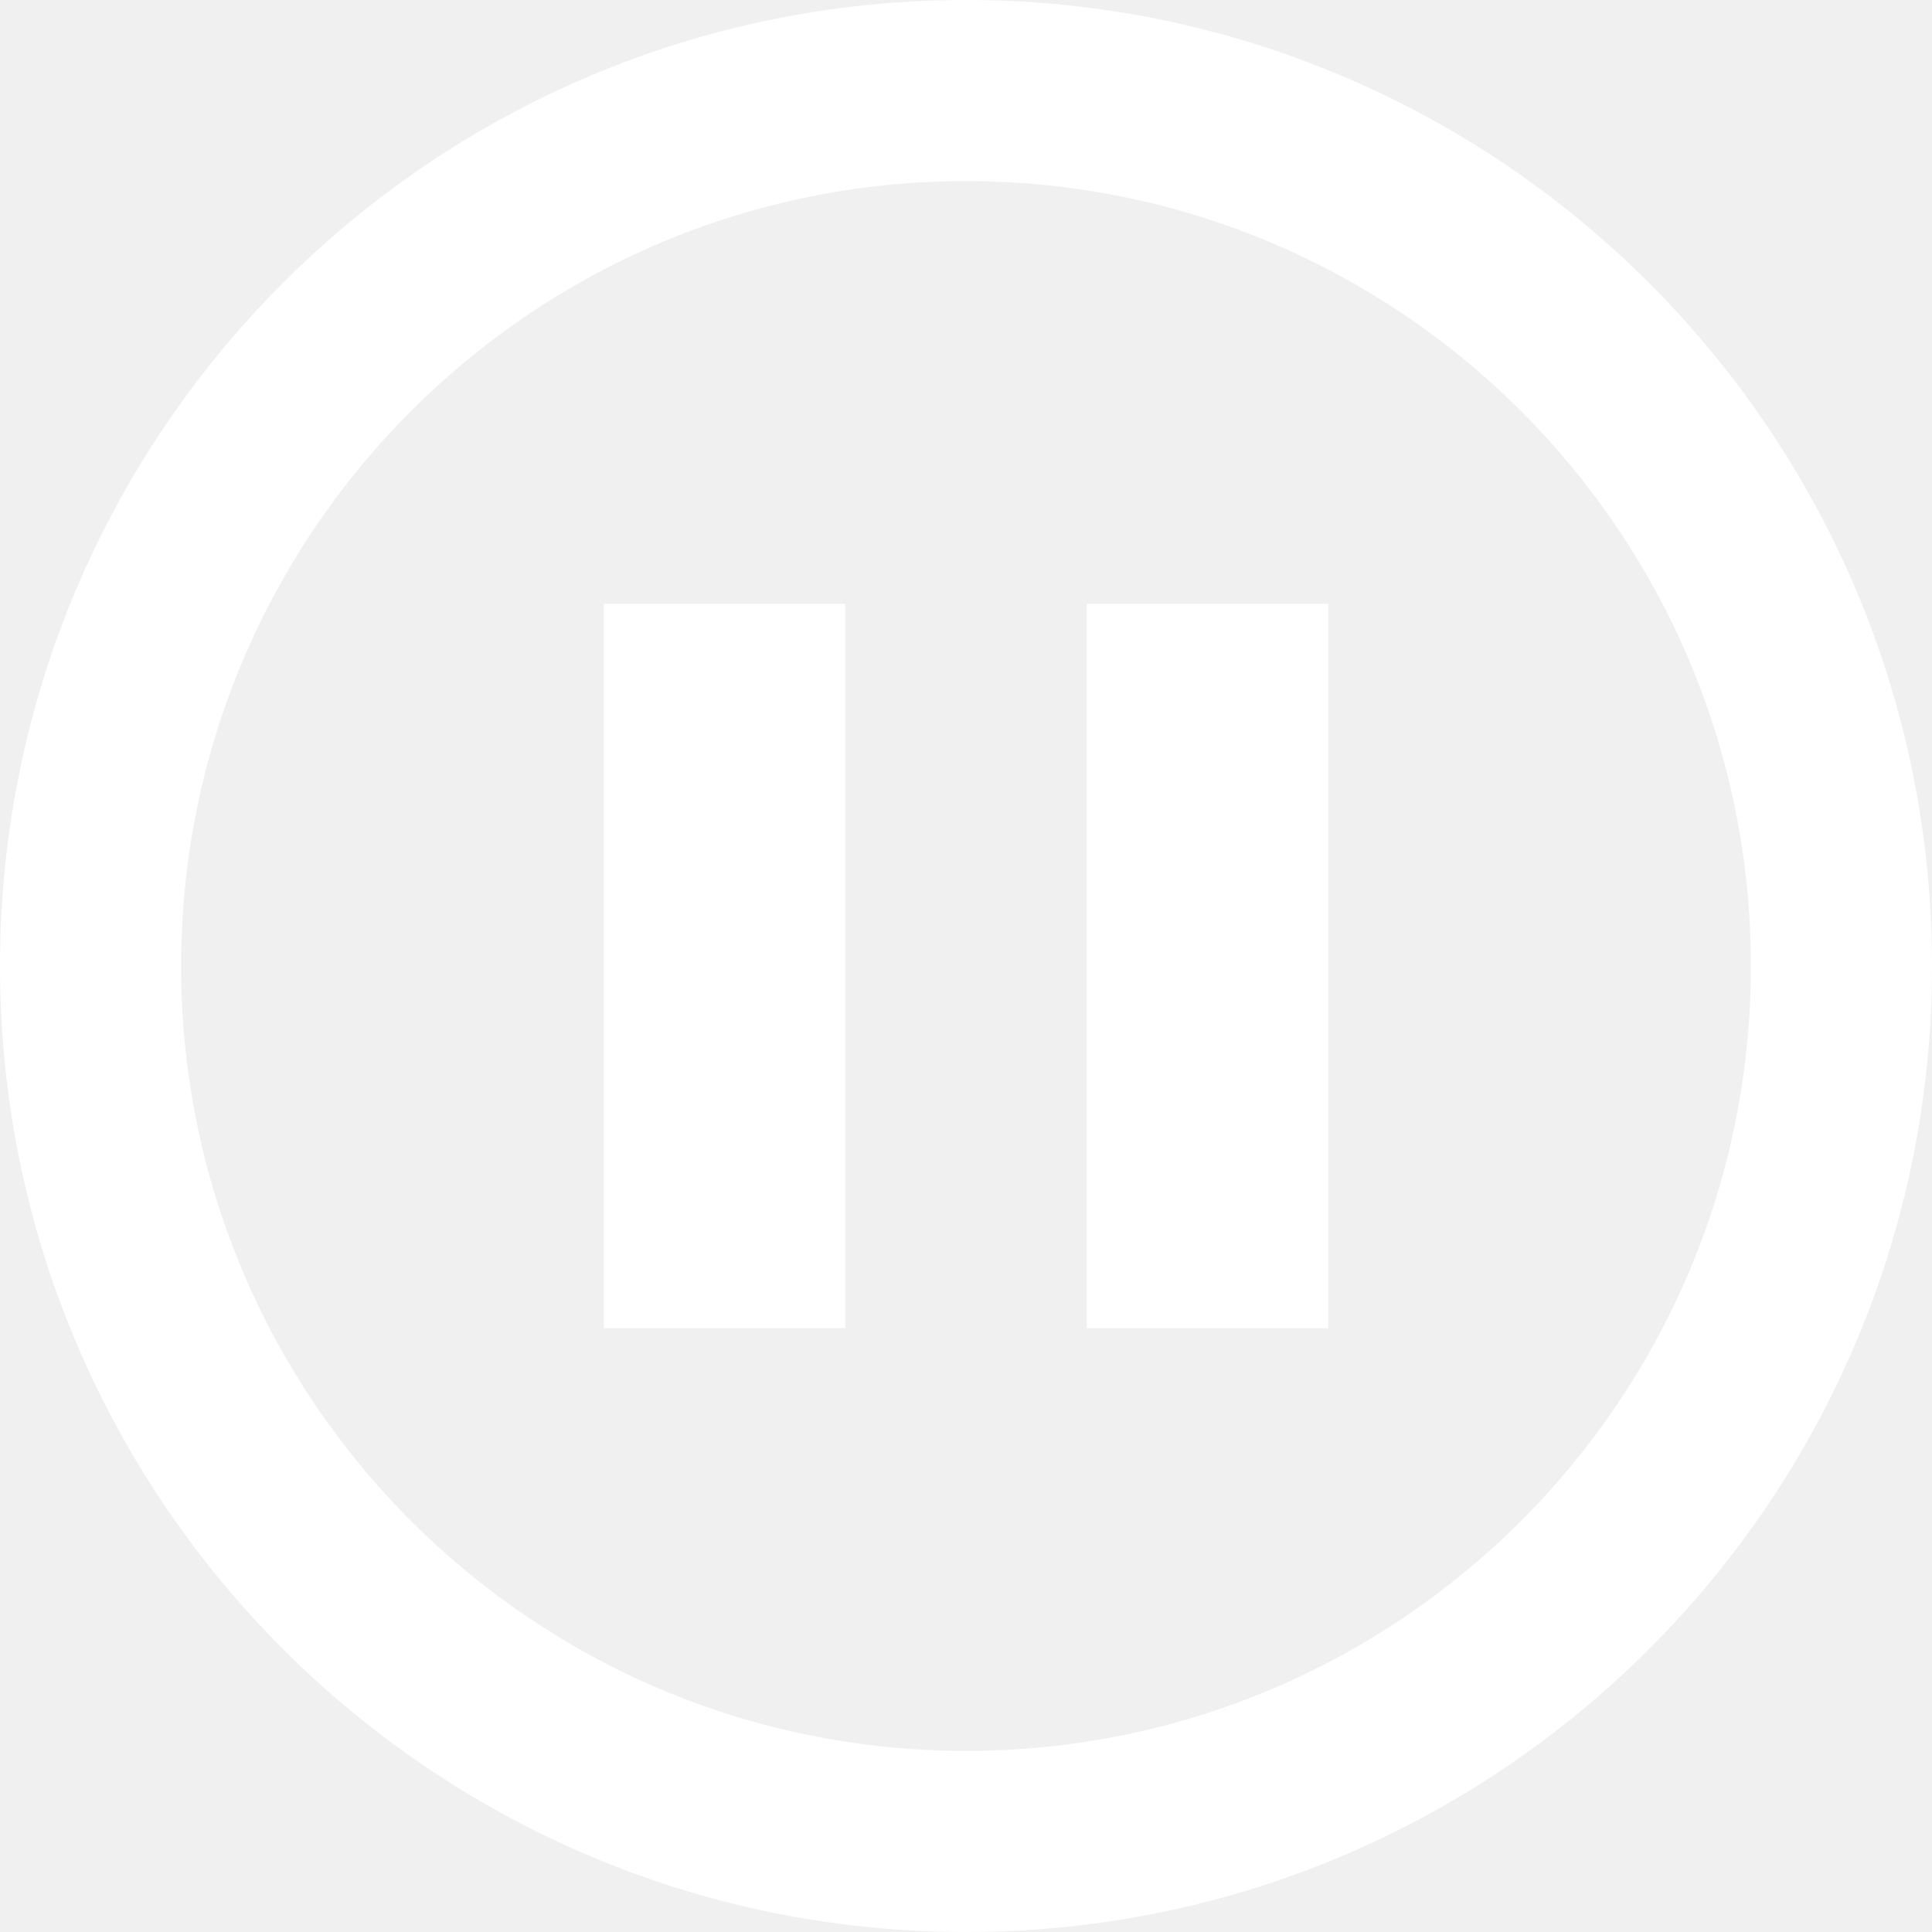
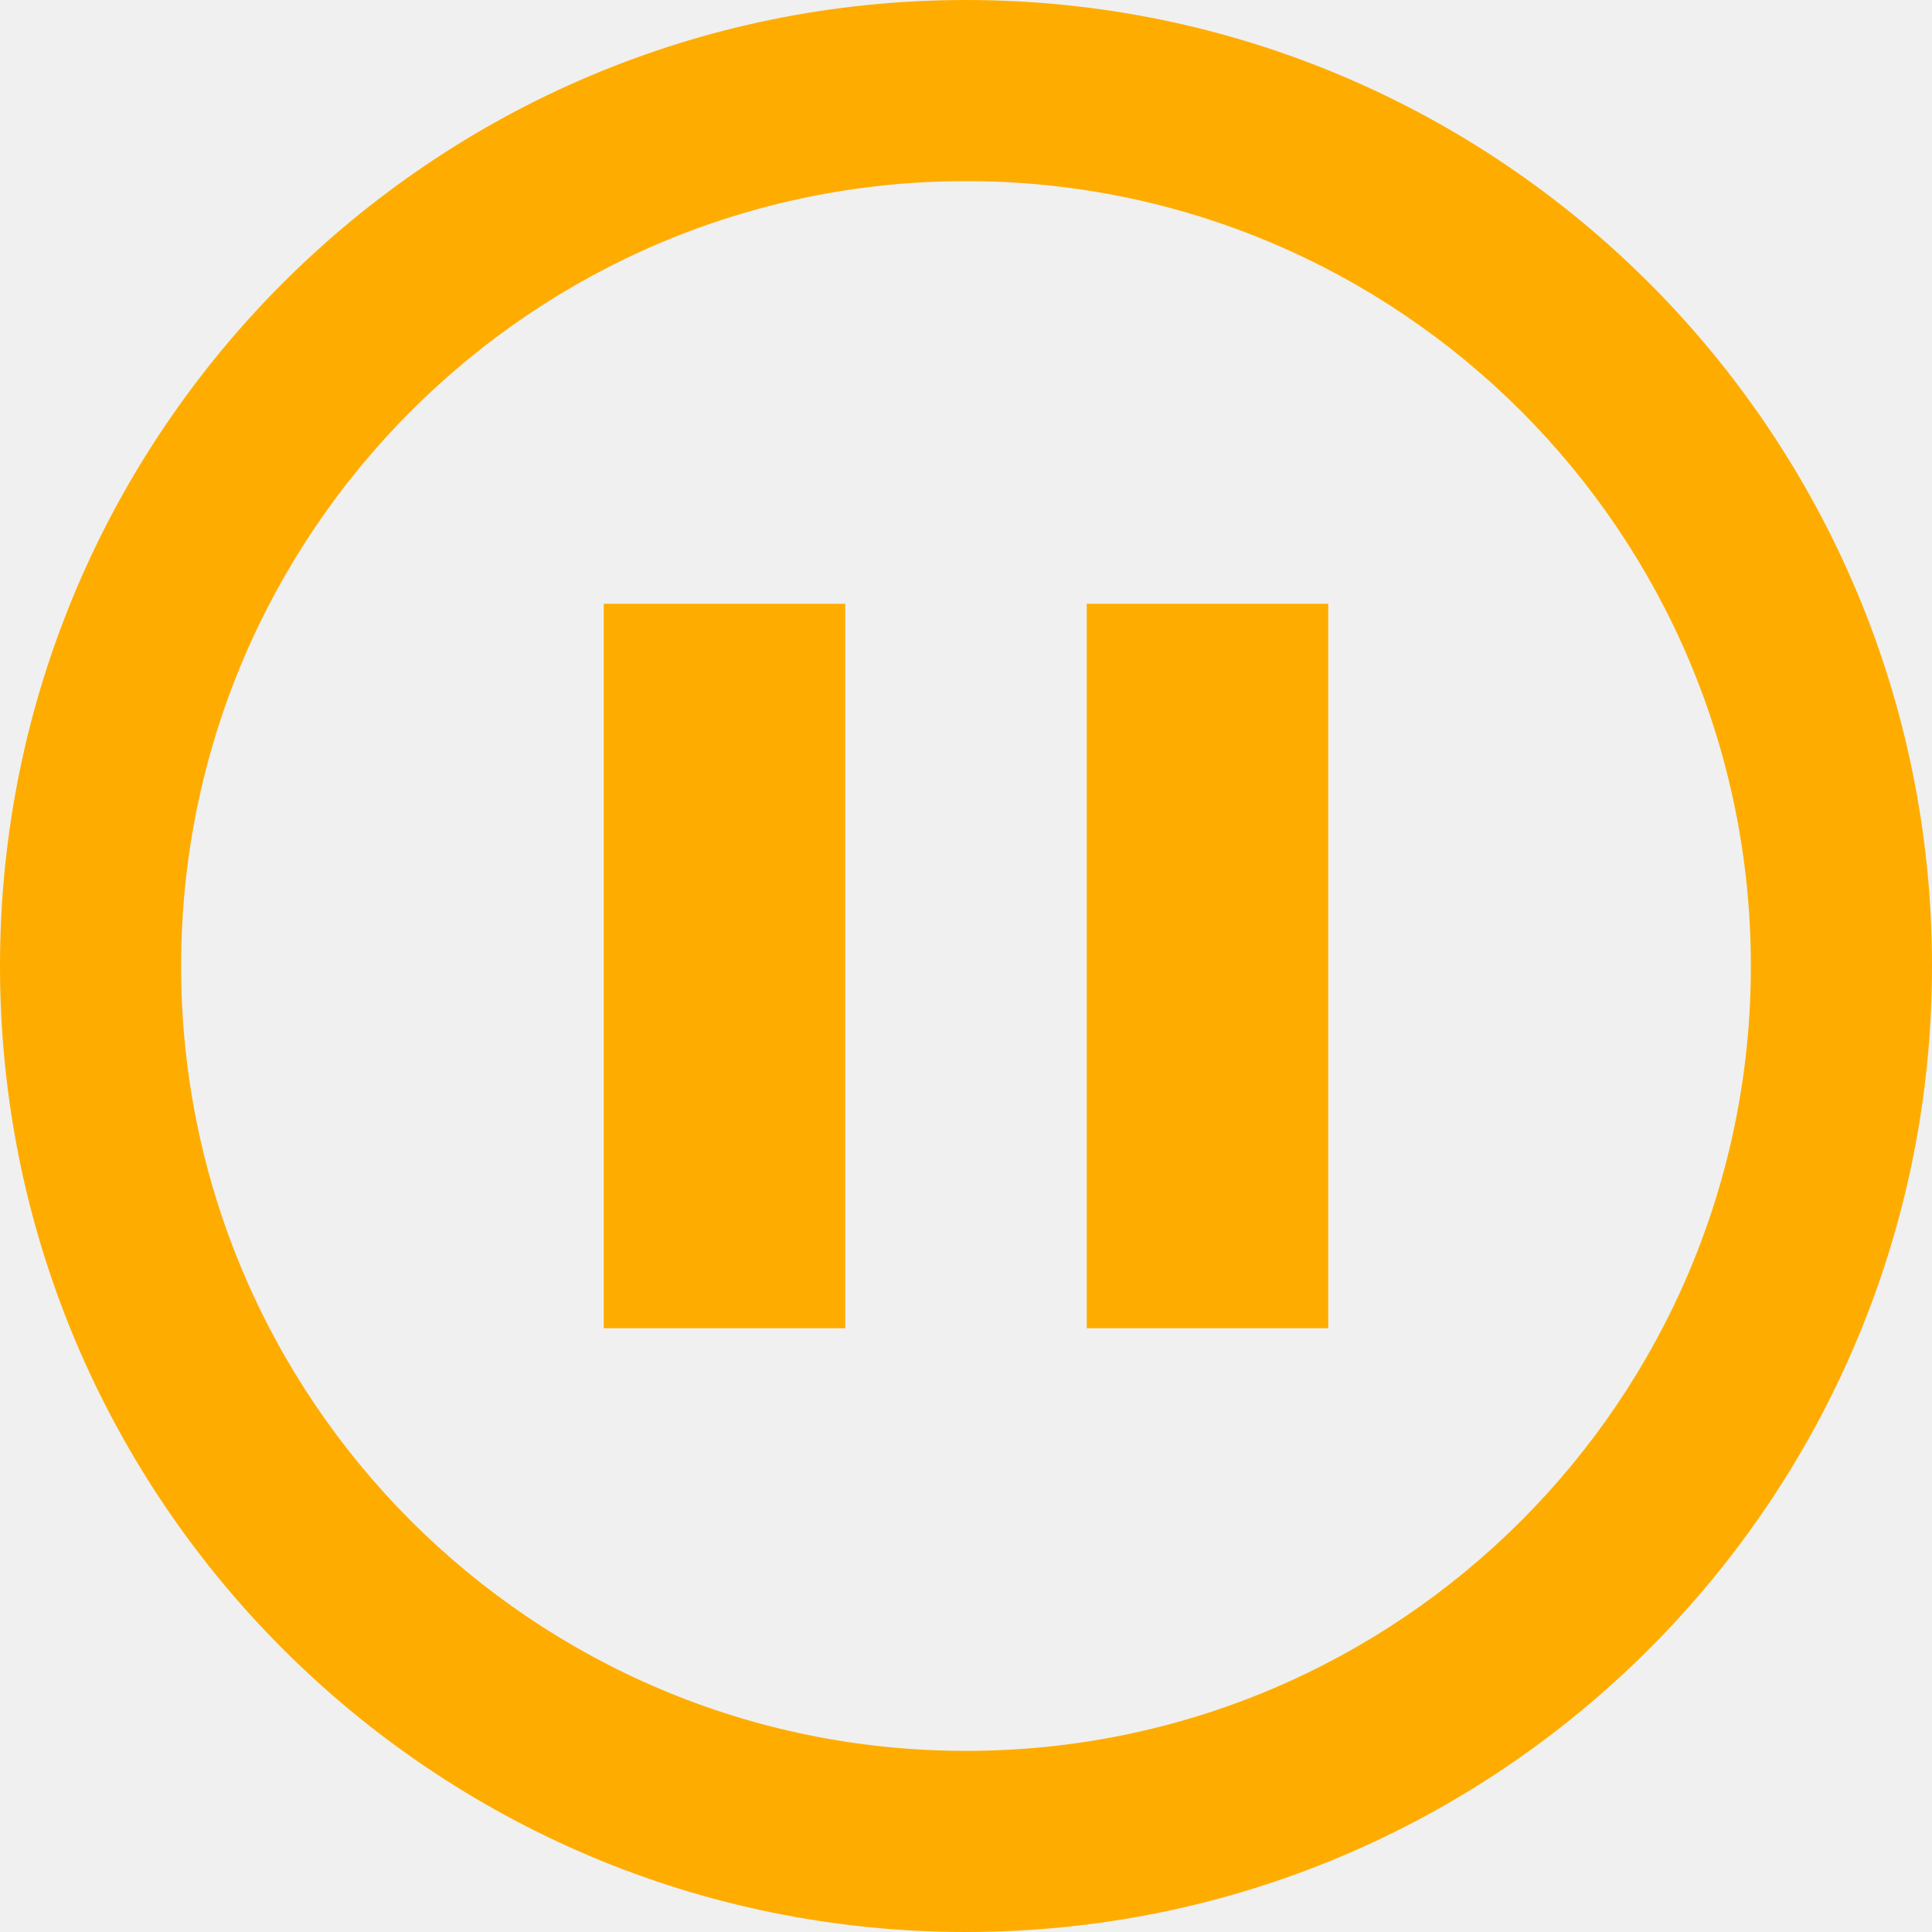
<svg xmlns="http://www.w3.org/2000/svg" version="1.1" width="64" height="64" viewBox="0 0 64 64">
-   <path fill="#fff" d="M32 0c-17.673 0-32 14.327-32 32s14.327 32 32 32 32-14.327 32-32-14.327-32-32-32zM32 58c-14.359 0-26-11.641-26-26s11.641-26 26-26 26 11.641 26 26-11.641 26-26 26zM20 20h8v24h-8zM36 20h8v24h-8z" />
+   <path fill="#ffac00" d="M32 0c-17.673 0-32 14.327-32 32s14.327 32 32 32 32-14.327 32-32-14.327-32-32-32zM32 58c-14.359 0-26-11.641-26-26s11.641-26 26-26 26 11.641 26 26-11.641 26-26 26zM20 20h8v24h-8zM36 20h8v24h-8z" />
</svg>
